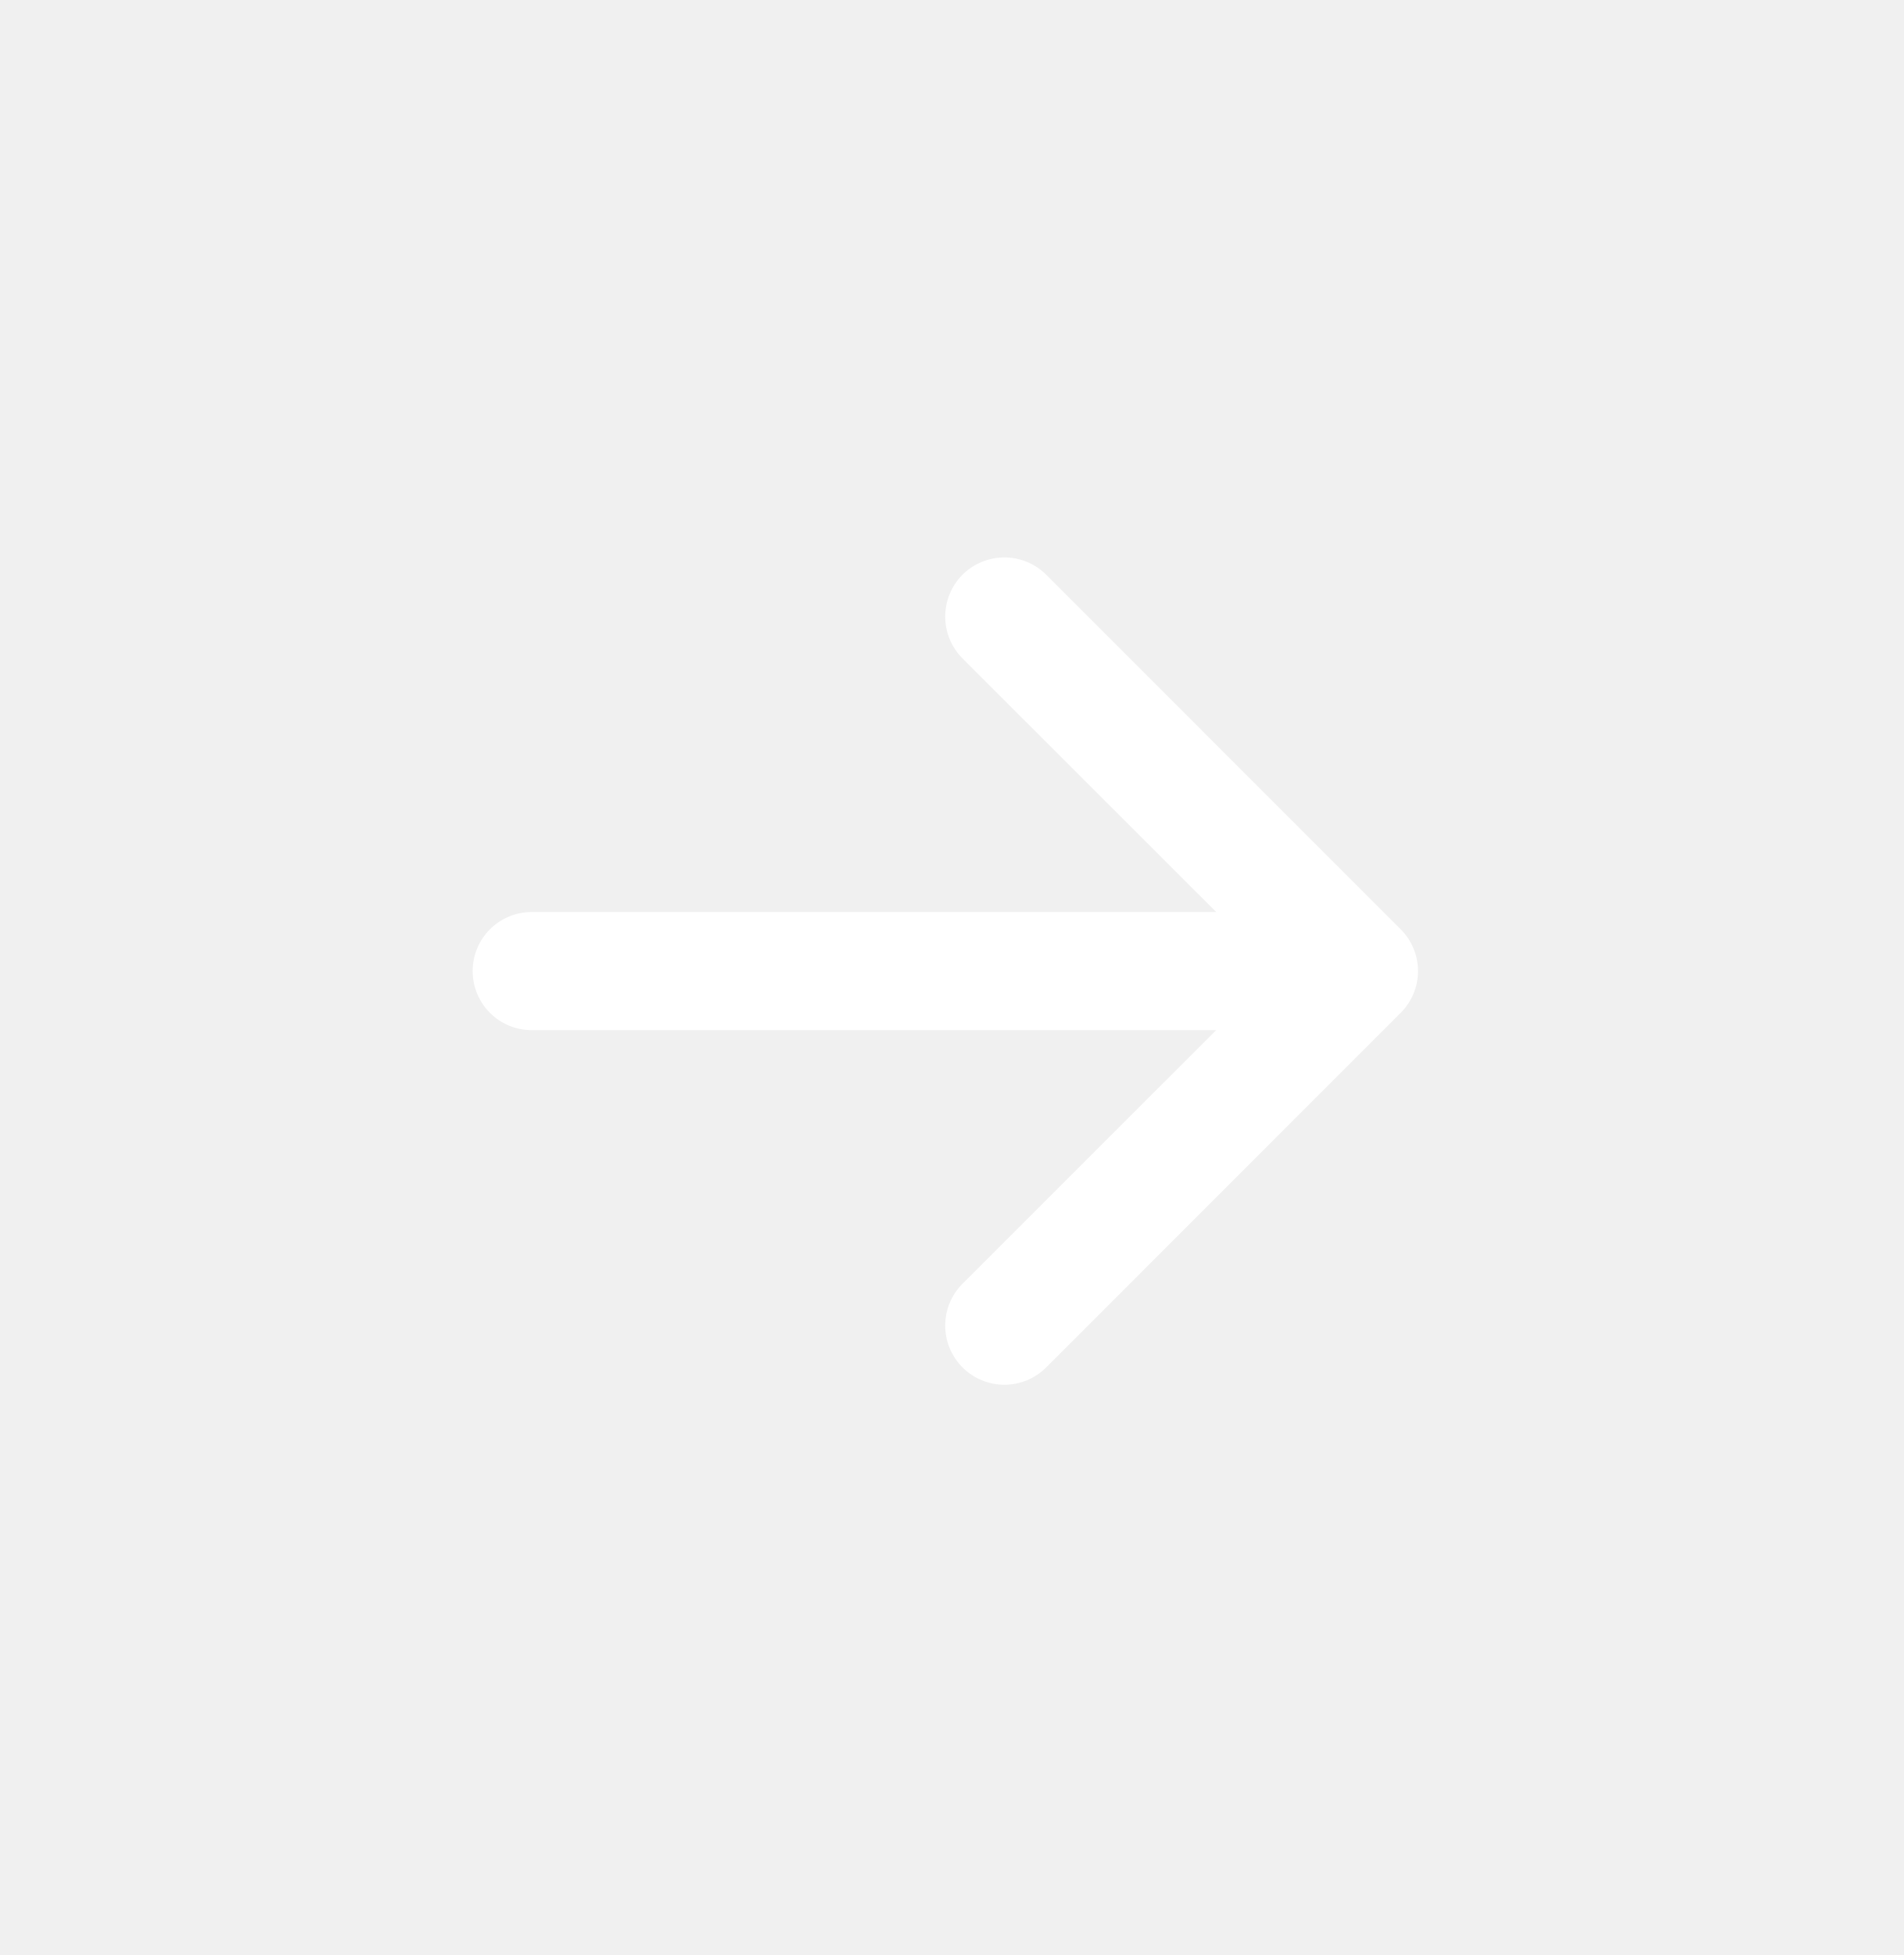
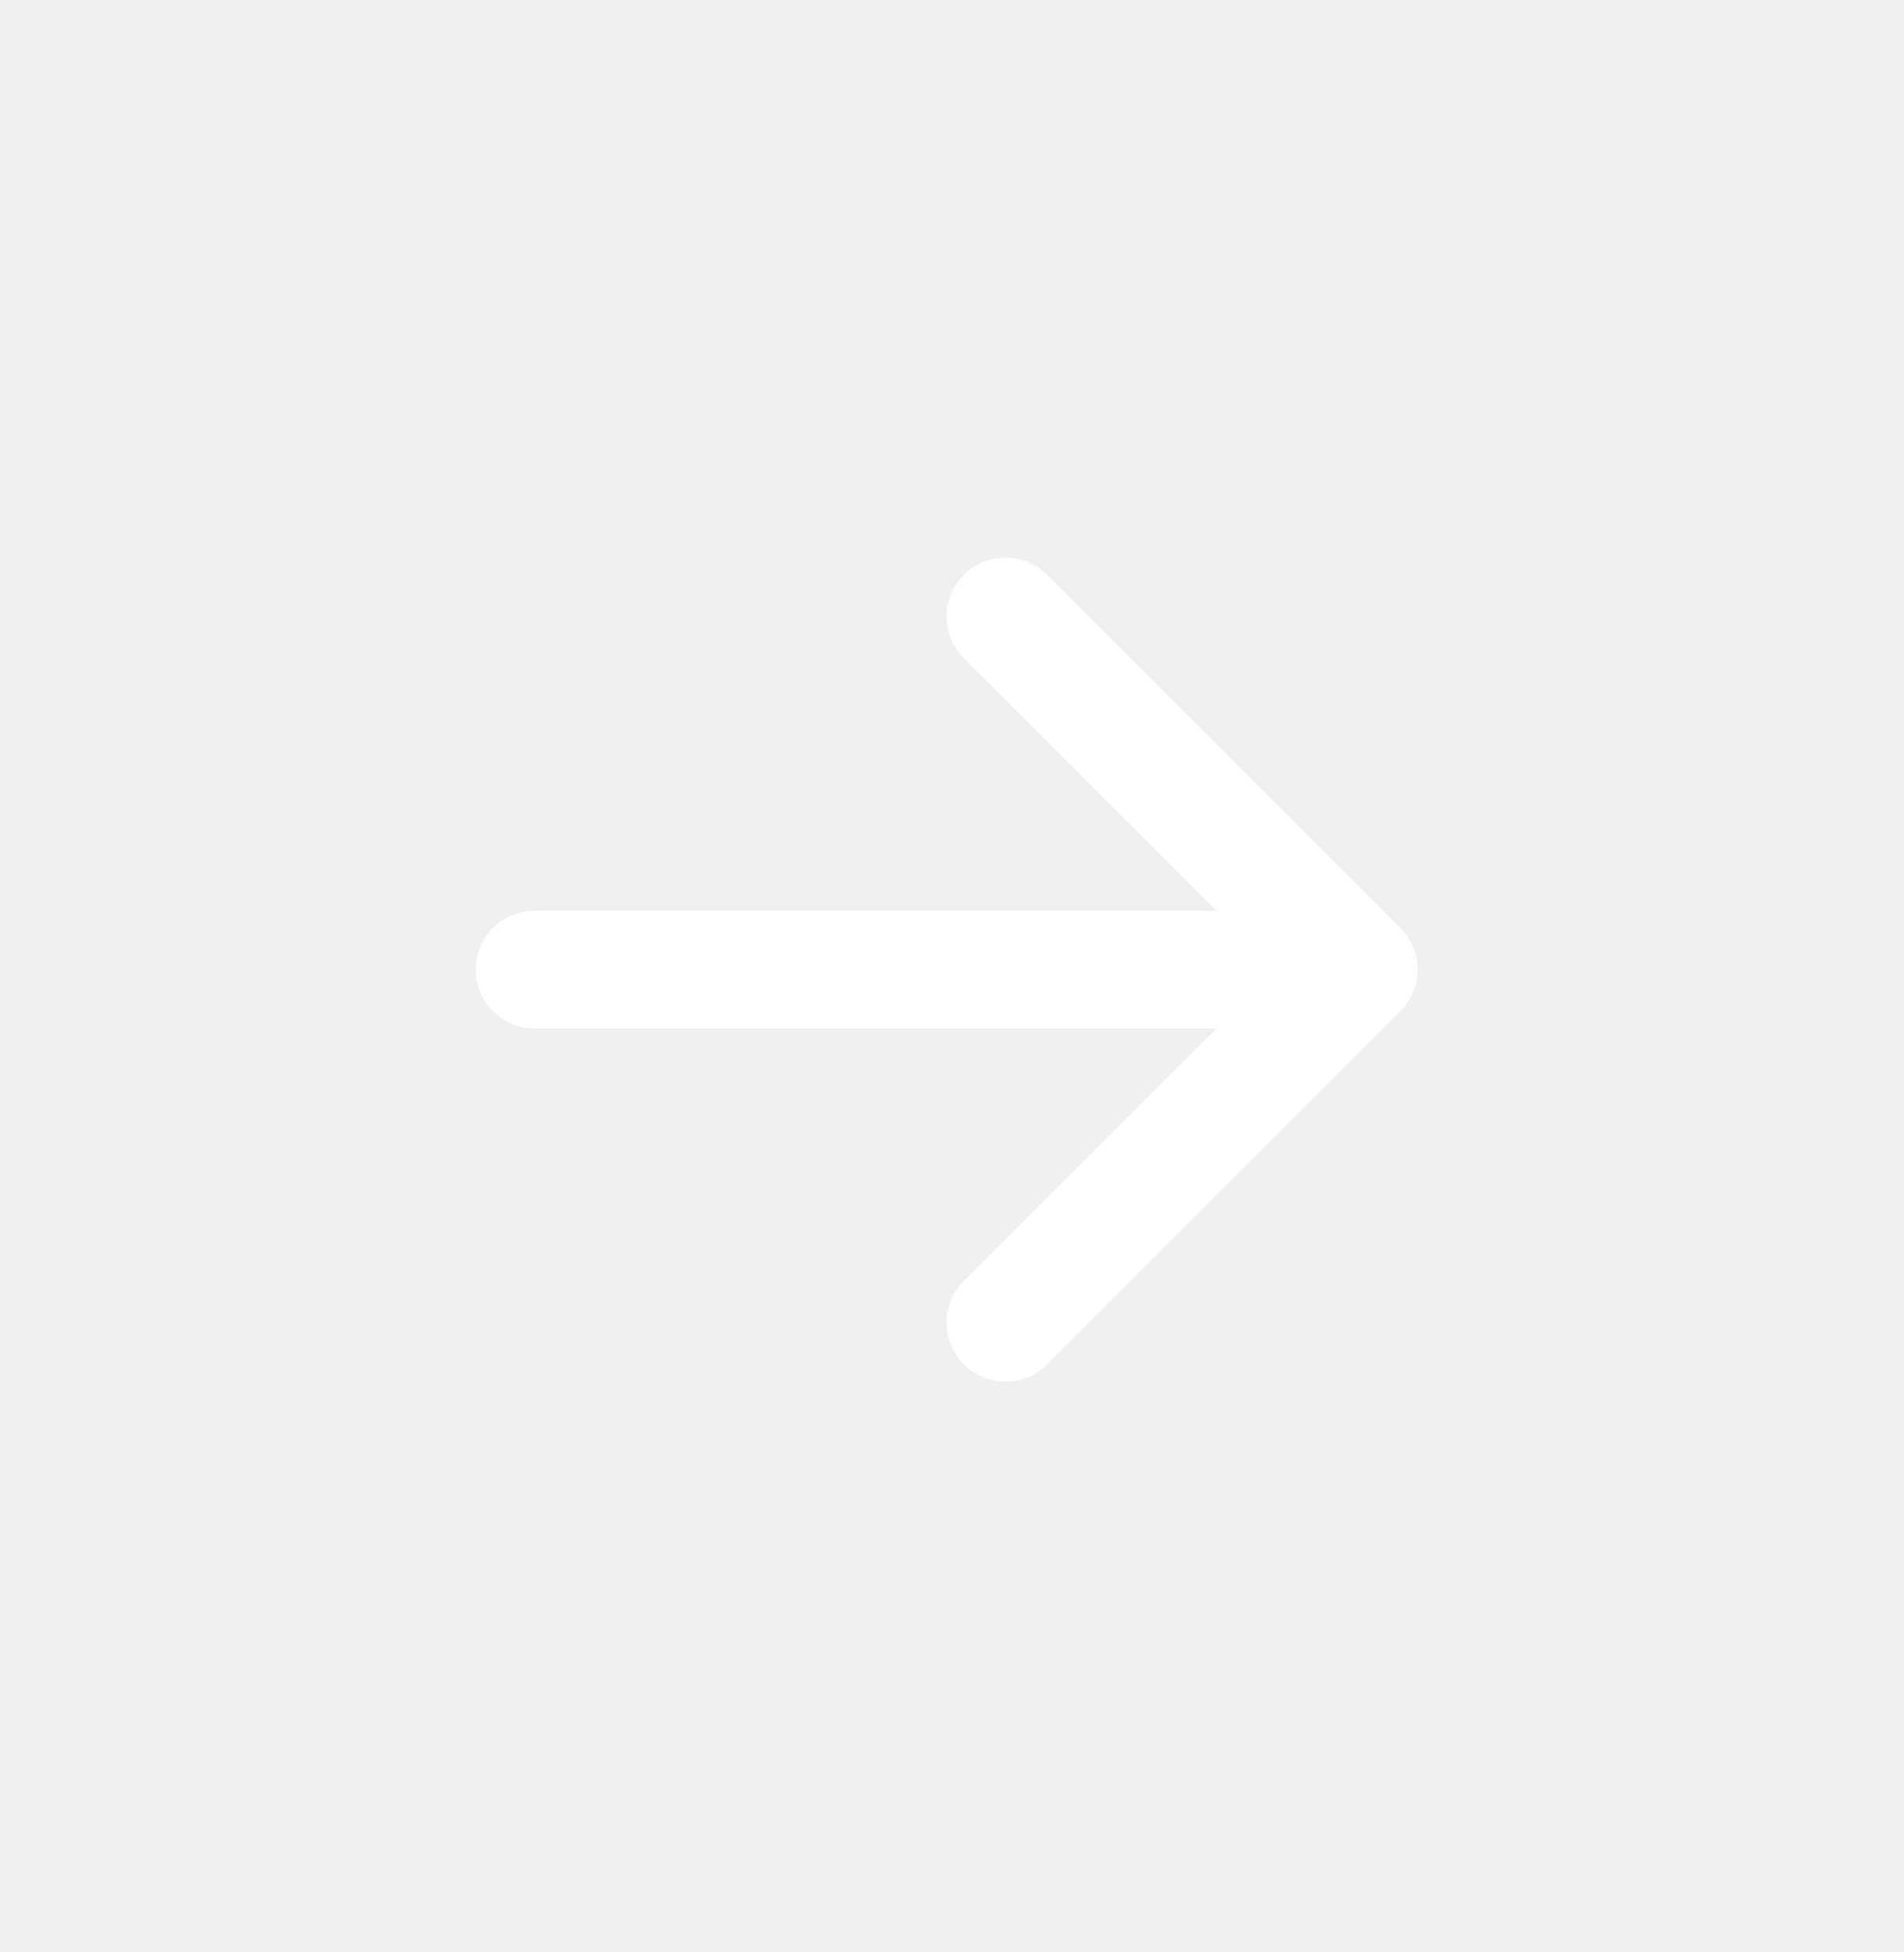
- <svg xmlns="http://www.w3.org/2000/svg" width="37" height="38" viewBox="0 0 37 38" fill="none">
-   <path fill-rule="evenodd" clip-rule="evenodd" d="M9.188 18.875C9.188 19.18 9.309 19.472 9.524 19.687C9.739 19.903 10.031 20.023 10.336 20.023H23.642L18.71 24.953C18.604 25.059 18.519 25.186 18.461 25.326C18.403 25.465 18.374 25.615 18.374 25.766C18.374 25.917 18.403 26.066 18.461 26.206C18.519 26.345 18.604 26.472 18.71 26.579C18.817 26.686 18.944 26.77 19.084 26.828C19.223 26.886 19.373 26.916 19.524 26.916C19.675 26.916 19.824 26.886 19.964 26.828C20.103 26.77 20.23 26.686 20.337 26.579L27.227 19.688C27.334 19.581 27.419 19.455 27.477 19.315C27.535 19.176 27.565 19.026 27.565 18.875C27.565 18.724 27.535 18.575 27.477 18.435C27.419 18.295 27.334 18.169 27.227 18.062L20.337 11.171C20.121 10.956 19.829 10.835 19.524 10.835C19.219 10.835 18.926 10.956 18.71 11.171C18.495 11.387 18.374 11.68 18.374 11.985C18.374 12.29 18.495 12.582 18.71 12.798L23.642 17.727H10.336C10.031 17.727 9.739 17.848 9.524 18.063C9.309 18.278 9.188 18.57 9.188 18.875Z" fill="white" />
+ <svg xmlns="http://www.w3.org/2000/svg" width="39" height="40" viewBox="0 0 39 40" fill="none">
+   <path fill-rule="evenodd" clip-rule="evenodd" d="M9.747 19.869C9.747 20.189 9.874 20.495 10.1 20.721C10.326 20.948 10.633 21.075 10.953 21.075H24.924L19.746 26.25C19.634 26.362 19.545 26.495 19.484 26.642C19.424 26.788 19.392 26.945 19.392 27.104C19.392 27.262 19.424 27.419 19.484 27.566C19.545 27.712 19.634 27.846 19.746 27.958C19.858 28.07 19.991 28.159 20.138 28.219C20.284 28.28 20.441 28.311 20.6 28.311C20.758 28.311 20.915 28.28 21.062 28.219C21.208 28.159 21.341 28.07 21.453 27.958L28.689 20.723C28.801 20.61 28.89 20.477 28.951 20.331C29.012 20.184 29.043 20.027 29.043 19.869C29.043 19.71 29.012 19.553 28.951 19.407C28.89 19.26 28.801 19.127 28.689 19.015L21.453 11.78C21.227 11.553 20.92 11.426 20.6 11.426C20.28 11.426 19.973 11.553 19.746 11.78C19.52 12.006 19.392 12.313 19.392 12.634C19.392 12.954 19.52 13.261 19.746 13.487L24.924 18.663H10.953C10.633 18.663 10.326 18.79 10.1 19.016C9.874 19.242 9.747 19.549 9.747 19.869Z" fill="white" />
</svg>
